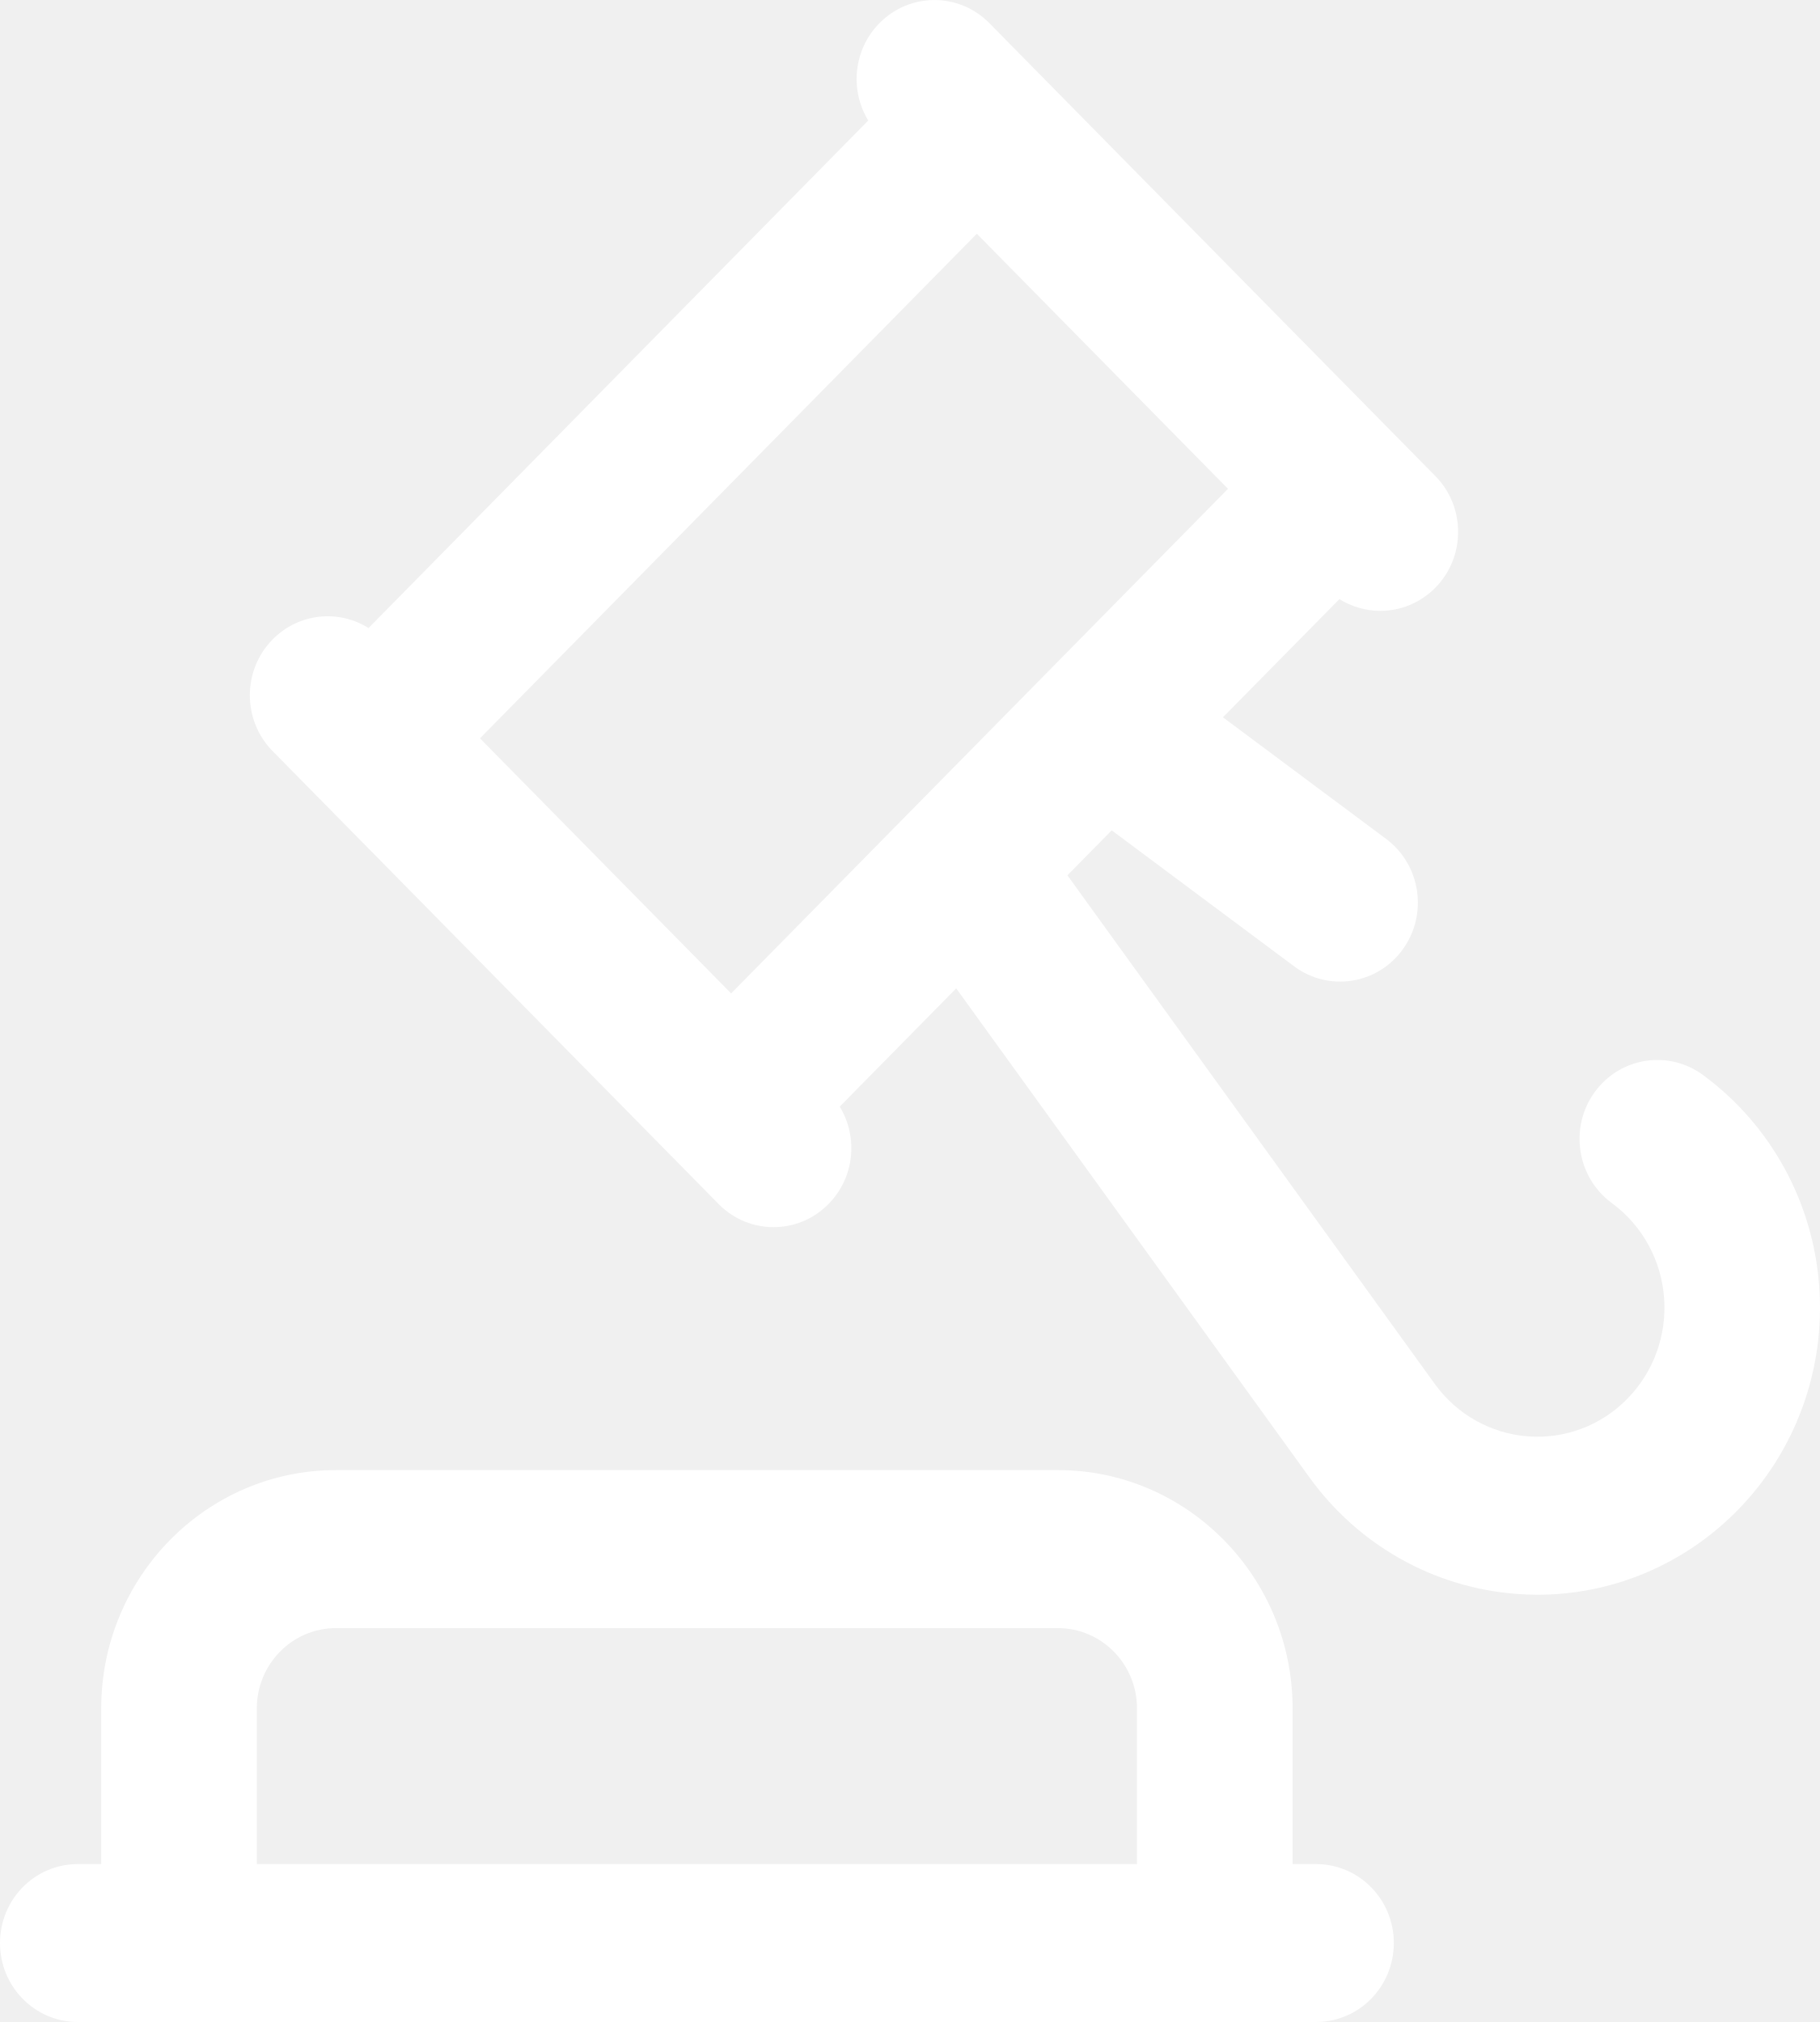
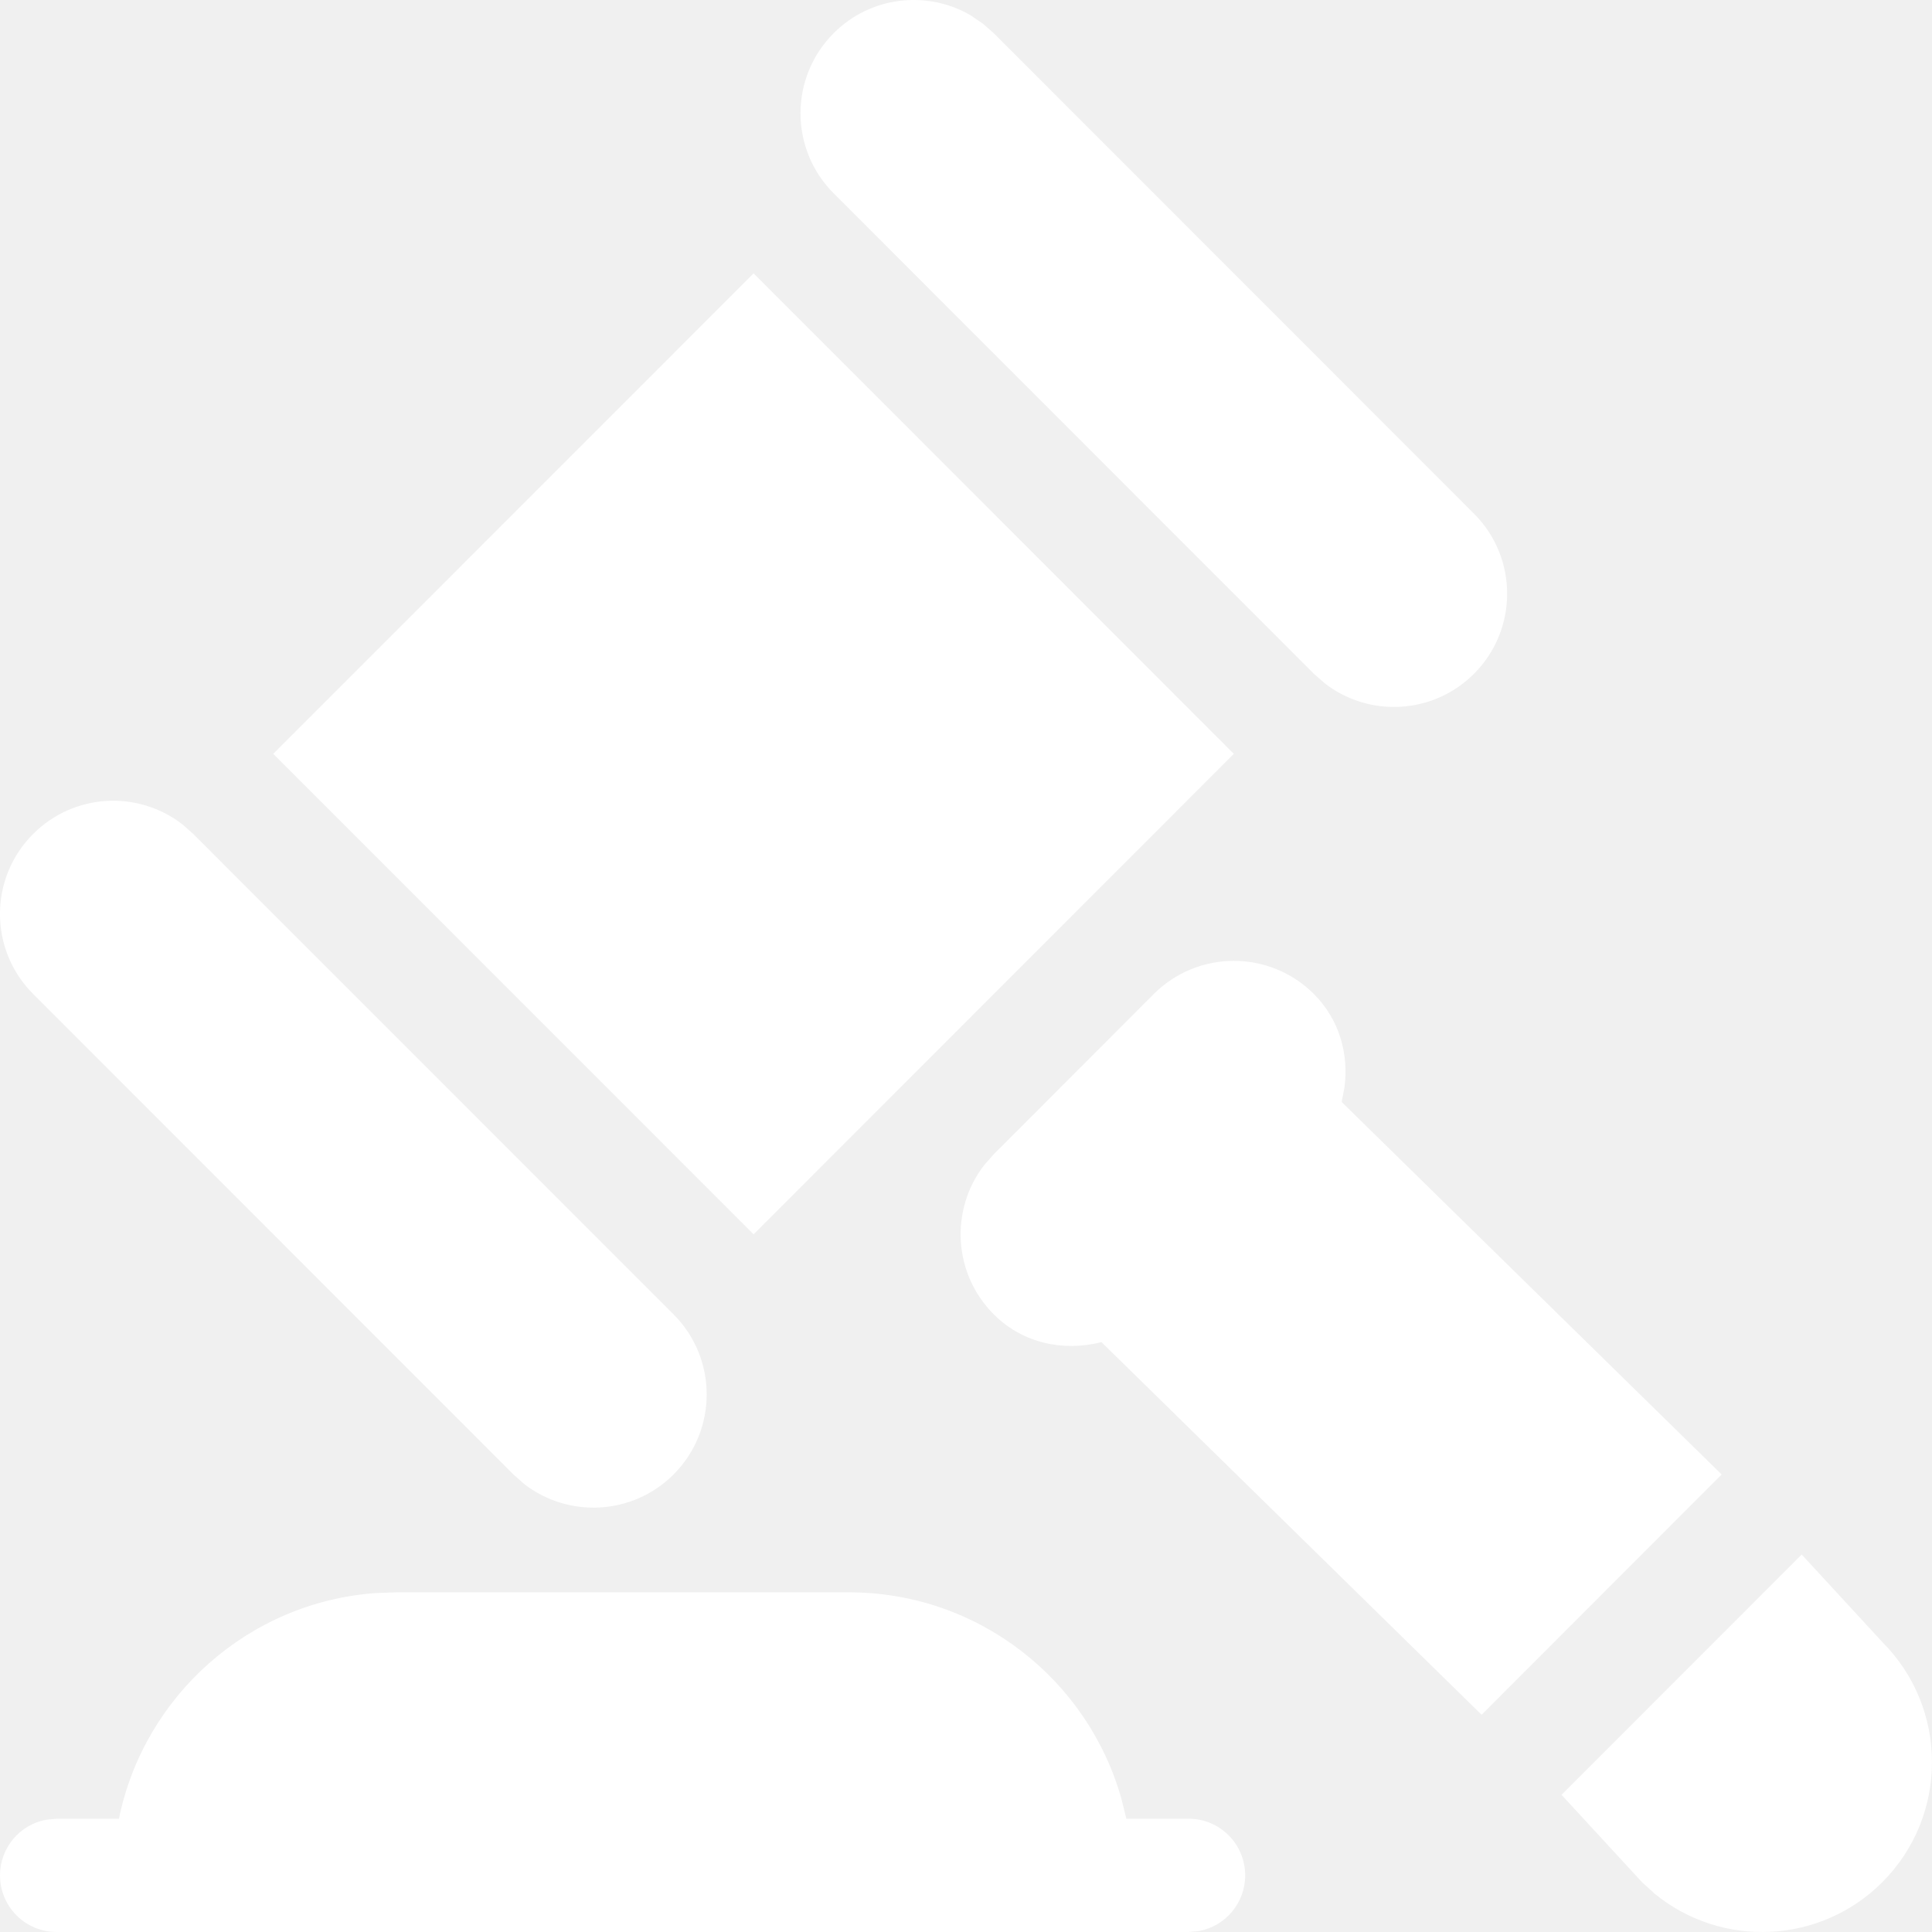
- <svg xmlns="http://www.w3.org/2000/svg" width="18" height="20" viewBox="0 0 18 20" fill="none">
-   <path fill-rule="evenodd" clip-rule="evenodd" d="M12.784 18.438H13.016C13.441 18.438 13.785 18.787 13.785 19.219C13.785 19.65 13.441 20 13.016 20H0.769C0.344 20 0 19.65 0 19.219C0 18.787 0.344 18.438 0.769 18.438H1.001V16.898C1.001 15.599 2.042 14.541 3.322 14.541H10.463C11.743 14.541 12.784 15.599 12.784 16.898V18.438ZM2.54 16.898V18.438H11.245V16.898C11.245 16.46 10.895 16.104 10.463 16.104H3.322C2.891 16.104 2.54 16.46 2.54 16.898Z" fill="white" />
-   <path fill-rule="evenodd" clip-rule="evenodd" d="M16.859 10.645C17.516 11.135 17.93 11.891 17.992 12.718C18.054 13.545 17.759 14.355 17.181 14.942C16.654 15.477 15.944 15.774 15.206 15.774C15.134 15.774 15.063 15.771 14.992 15.765C14.178 15.702 13.434 15.283 12.951 14.614L9.457 9.776L8.305 10.946C8.489 11.247 8.452 11.648 8.194 11.909C8.044 12.062 7.847 12.138 7.651 12.138C7.454 12.138 7.257 12.062 7.107 11.909L2.696 7.429C2.396 7.124 2.396 6.63 2.696 6.325C2.954 6.063 3.349 6.026 3.645 6.212L8.587 1.192C8.403 0.891 8.44 0.49 8.698 0.229C8.998 -0.076 9.485 -0.076 9.785 0.229L14.196 4.709C14.496 5.014 14.496 5.508 14.196 5.813C14.045 5.966 13.848 6.042 13.652 6.042C13.511 6.042 13.37 6.003 13.247 5.926L12.095 7.095L13.709 8.298C14.051 8.553 14.125 9.042 13.874 9.39C13.623 9.738 13.141 9.813 12.799 9.558L10.995 8.213L10.557 8.658L14.191 13.69C14.408 13.99 14.743 14.179 15.109 14.207C15.475 14.236 15.834 14.101 16.093 13.837C16.353 13.573 16.486 13.209 16.458 12.837C16.43 12.465 16.244 12.125 15.948 11.905L15.935 11.895C15.593 11.639 15.52 11.15 15.771 10.803C16.023 10.455 16.504 10.381 16.847 10.636L16.859 10.645ZM9.661 2.312L4.747 7.303L7.231 9.826L12.145 4.835L9.661 2.312Z" fill="white" />
+ <svg xmlns="http://www.w3.org/2000/svg" width="16" height="16" viewBox="0 0 16 16" fill="none">
+   <path fill-rule="evenodd" clip-rule="evenodd" d="M8.23 0.275L8.141 0.197L8.037 0.126C7.678 -0.082 7.211 -0.033 6.904 0.275C6.538 0.641 6.538 1.235 6.904 1.601L10.881 5.58L10.97 5.658C11.337 5.944 11.869 5.918 12.207 5.58C12.573 5.214 12.573 4.62 12.207 4.254L8.23 0.275ZM6.241 2.264L10.218 6.243L6.241 10.222L2.263 6.243L6.241 2.264ZM1.512 6.828C1.144 6.542 0.613 6.568 0.275 6.906C-0.092 7.272 -0.092 7.866 0.275 8.232L4.252 12.211L4.34 12.289C4.708 12.575 5.24 12.549 5.578 12.211C5.944 11.845 5.944 11.251 5.578 10.885L1.6 6.906L1.512 6.828ZM10.881 8.232C11.094 8.445 11.171 8.732 11.134 9.008L11.111 9.126L14.258 12.211L12.27 14.201L9.122 11.115C8.812 11.194 8.472 11.128 8.23 10.885C7.892 10.547 7.866 10.015 8.152 9.647L8.23 9.559L9.555 8.232C9.921 7.866 10.515 7.866 10.881 8.232ZM15.588 13.598L14.921 12.874L12.932 14.864L13.599 15.588L13.706 15.685C14.258 16.135 15.073 16.103 15.588 15.588C16.137 15.039 16.137 14.148 15.588 13.598ZM9.289 14.904C9.015 13.915 8.106 13.187 7.031 13.187H3.281L3.113 13.193C2.057 13.268 1.192 14.047 0.985 15.062H0.469L0.384 15.07C0.166 15.109 2.34281e-05 15.301 2.34281e-05 15.531C2.34281e-05 15.79 0.21 16 0.469 16H9.844L9.928 15.992C10.147 15.953 10.312 15.761 10.312 15.531C10.312 15.272 10.103 15.062 9.844 15.062H9.328L9.289 14.904Z" fill="white" />
</svg>
